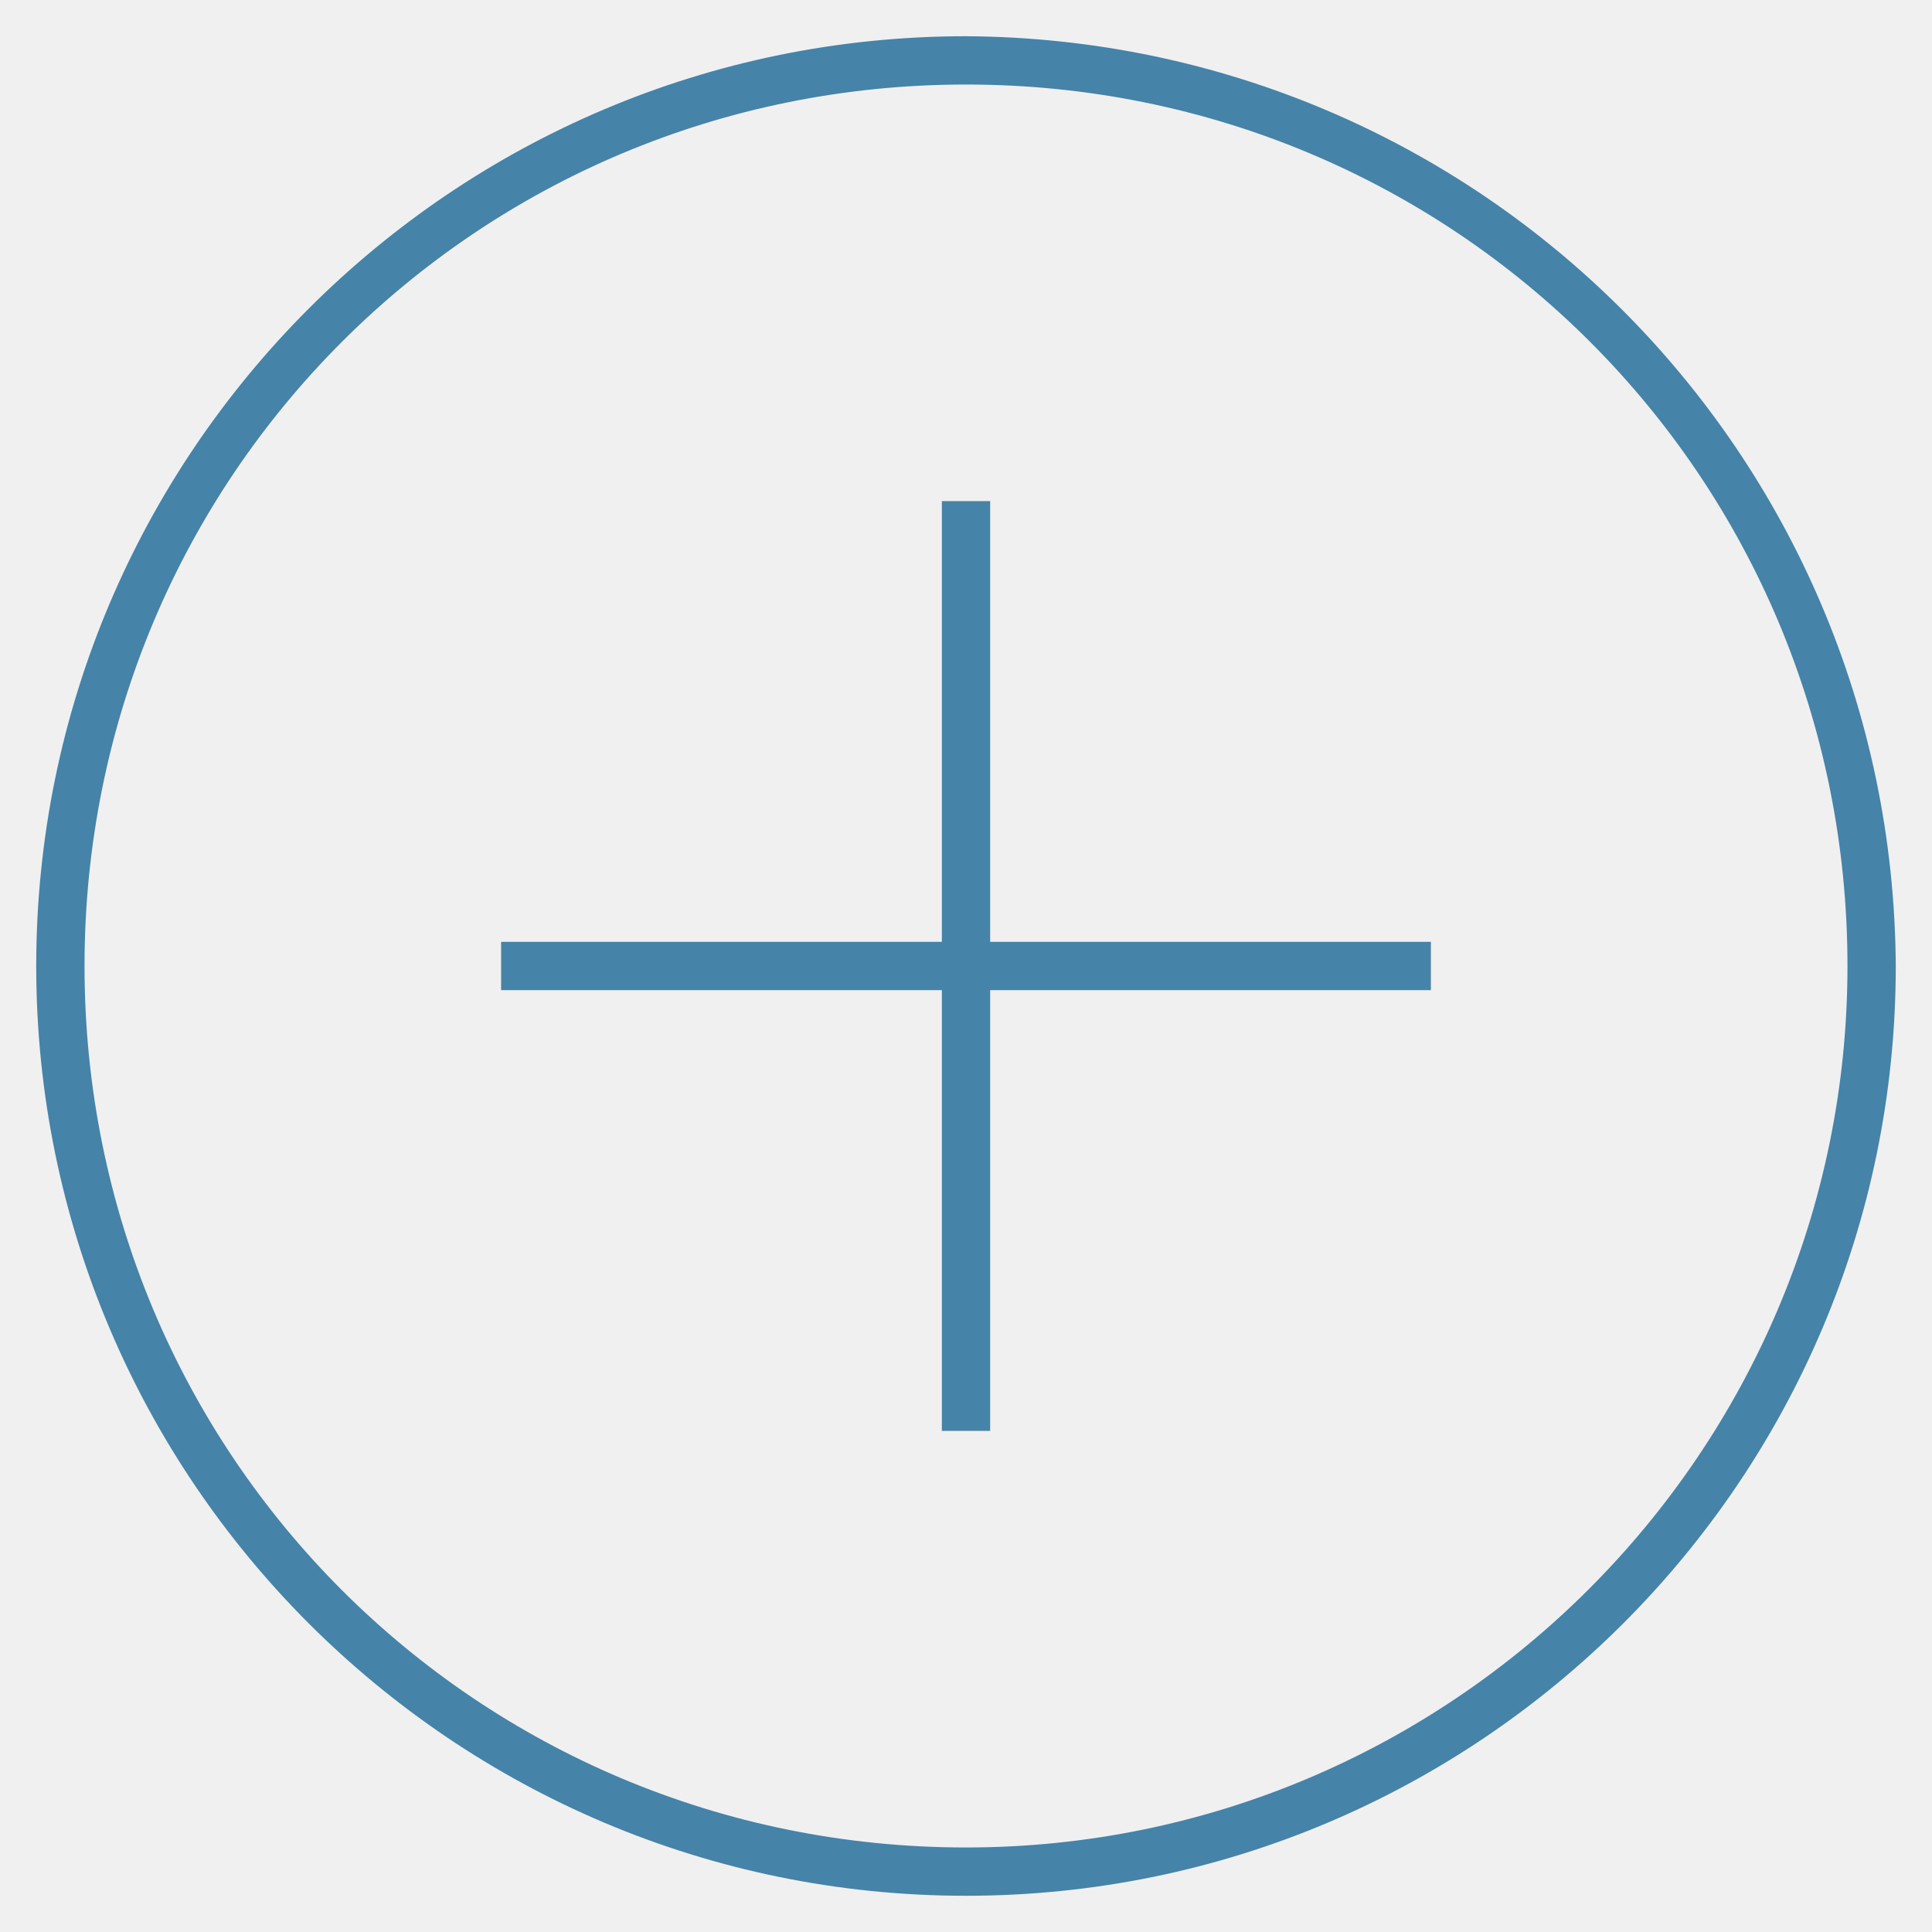
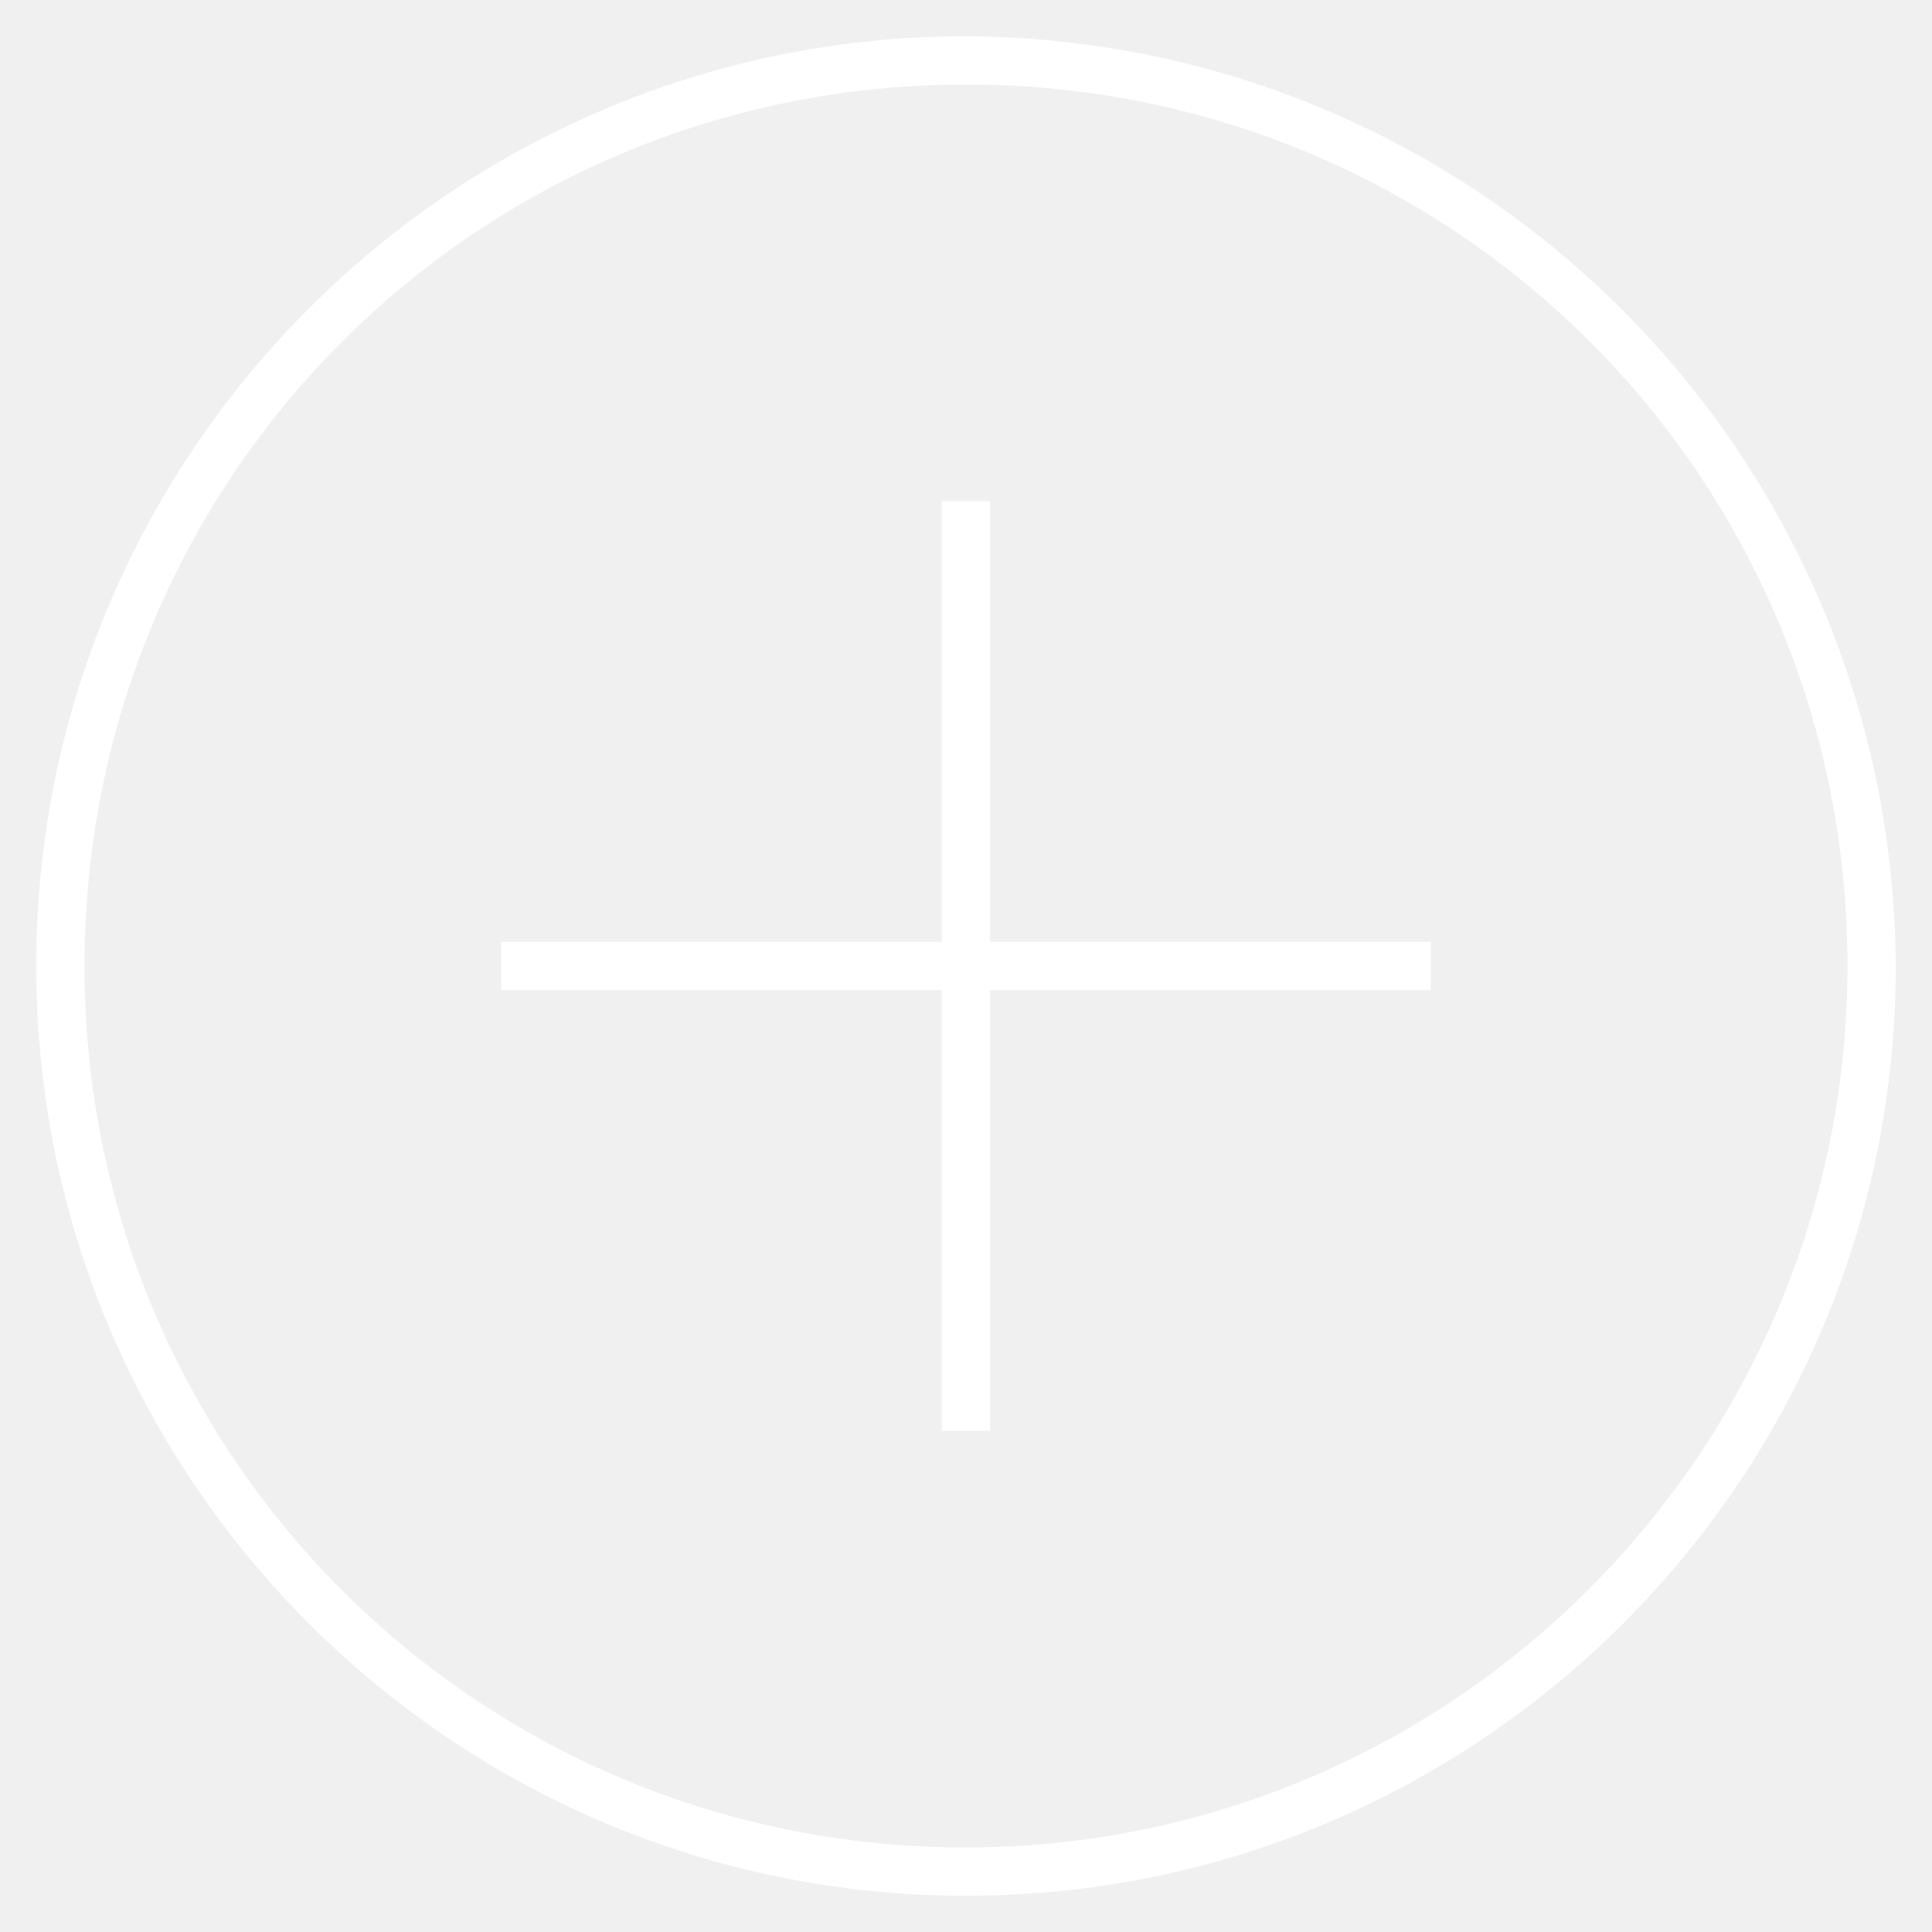
<svg xmlns="http://www.w3.org/2000/svg" version="1.1" id="Layer_1" x="0px" y="0px" viewBox="0 0 64 64" style="enable-background:new 0 0 64 64;" xml:space="preserve">
  <style type="text/css">
- 	.st0{fill:#4583A9;}
+ 	.st0{fill:#fff;}
</style>
  <path class="st0" d="M32,1.2C15,1.2,1.2,15,1.2,32S15,62.8,32,62.8S62.8,49,62.8,32C62.7,15,49,1.3,32,1.2z M32,61.2  C15.8,61.2,2.8,48.2,2.8,32S15.8,2.8,32,2.8S61.2,15.8,61.2,32C61.2,48.1,48.1,61.2,32,61.2z" />
  <polygon class="st0" points="32.8,16.6 31.2,16.6 31.2,31.2 16.6,31.2 16.6,32.8 31.2,32.8 31.2,47.4 32.8,47.4 32.8,32.8   47.4,32.8 47.4,31.2 32.8,31.2 " />
</svg>
